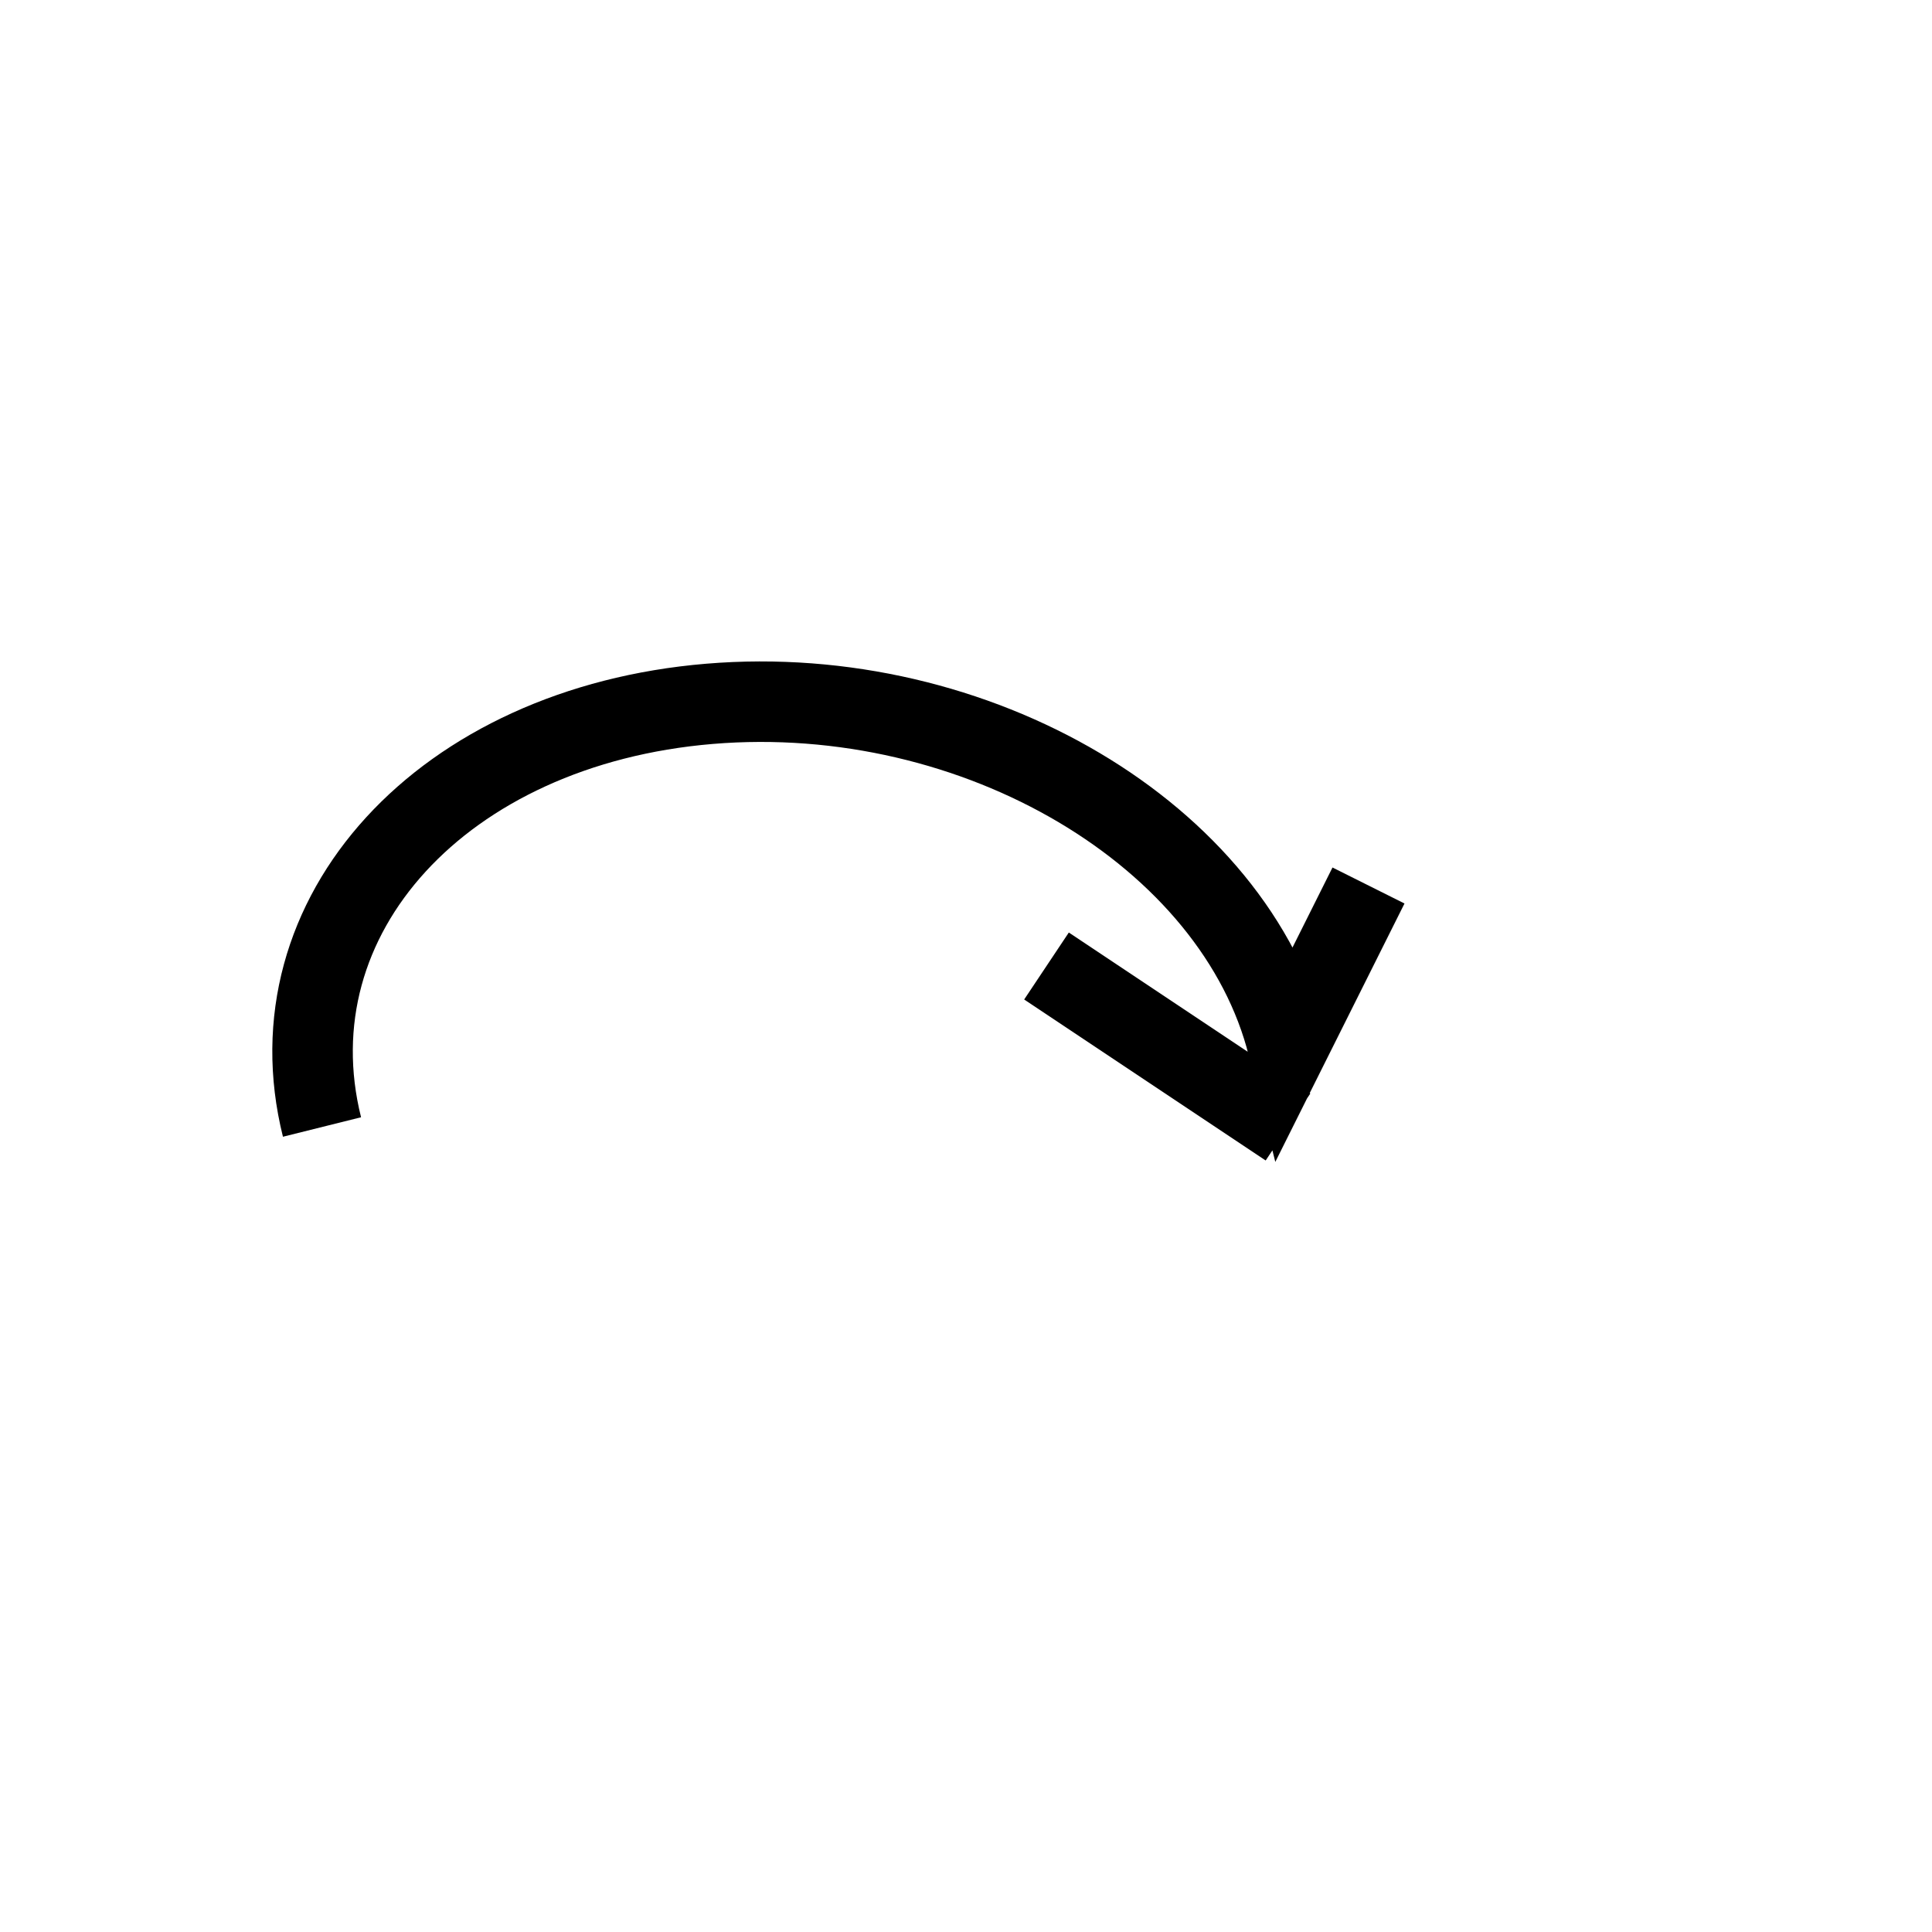
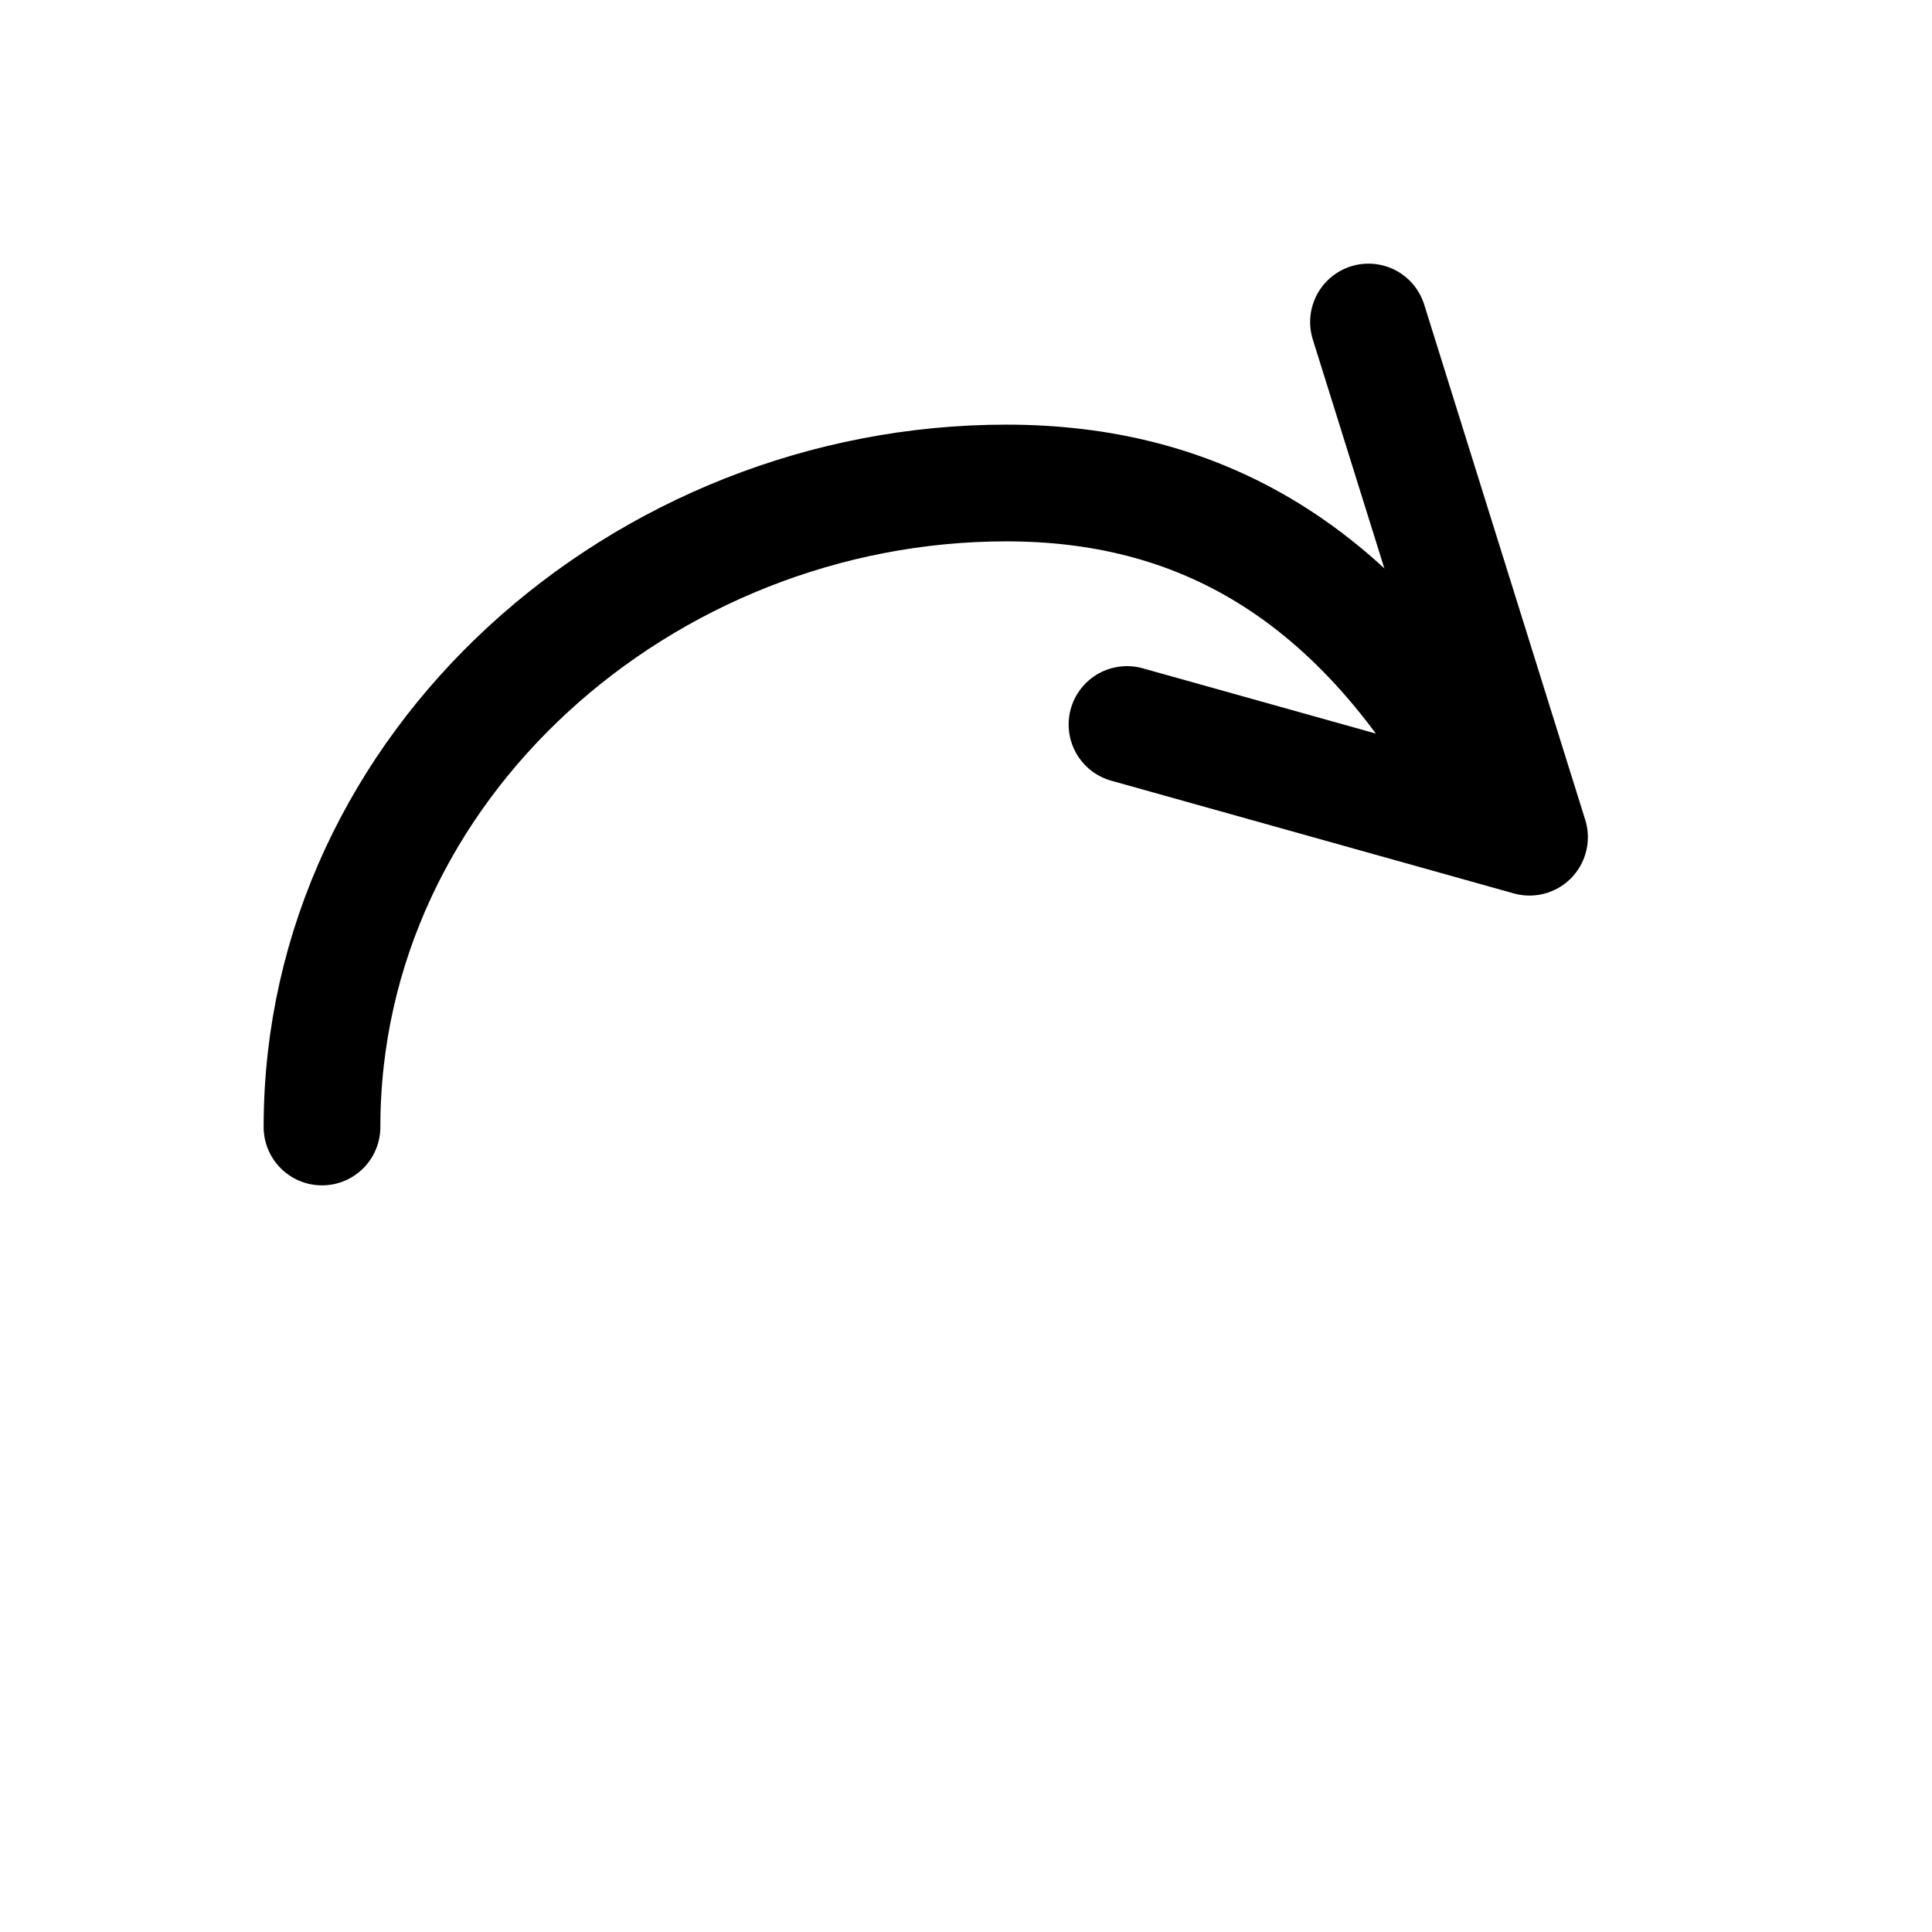
- <svg xmlns="http://www.w3.org/2000/svg" viewBox="0 0 24 24" stroke-width="1" stroke="currentColor" fill="currentColor">
-   <path d="M 4,14 A 2.6,2 ,10,0,1,16,13 L 17,11 M 16,14 L13,12" fill="none" />
+ <svg xmlns="http://www.w3.org/2000/svg" viewBox="0 0 24 24" fill="none" stroke="currentColor" stroke-width="1.45" stroke-linecap="round" stroke-linejoin="round">
+   <path d="M4 14c0-4.5 4-8 8.5-8 2.3 0 4.4 1 6 4" />
+   <polyline points="17 4 19 10.4 14 9" />
</svg>
